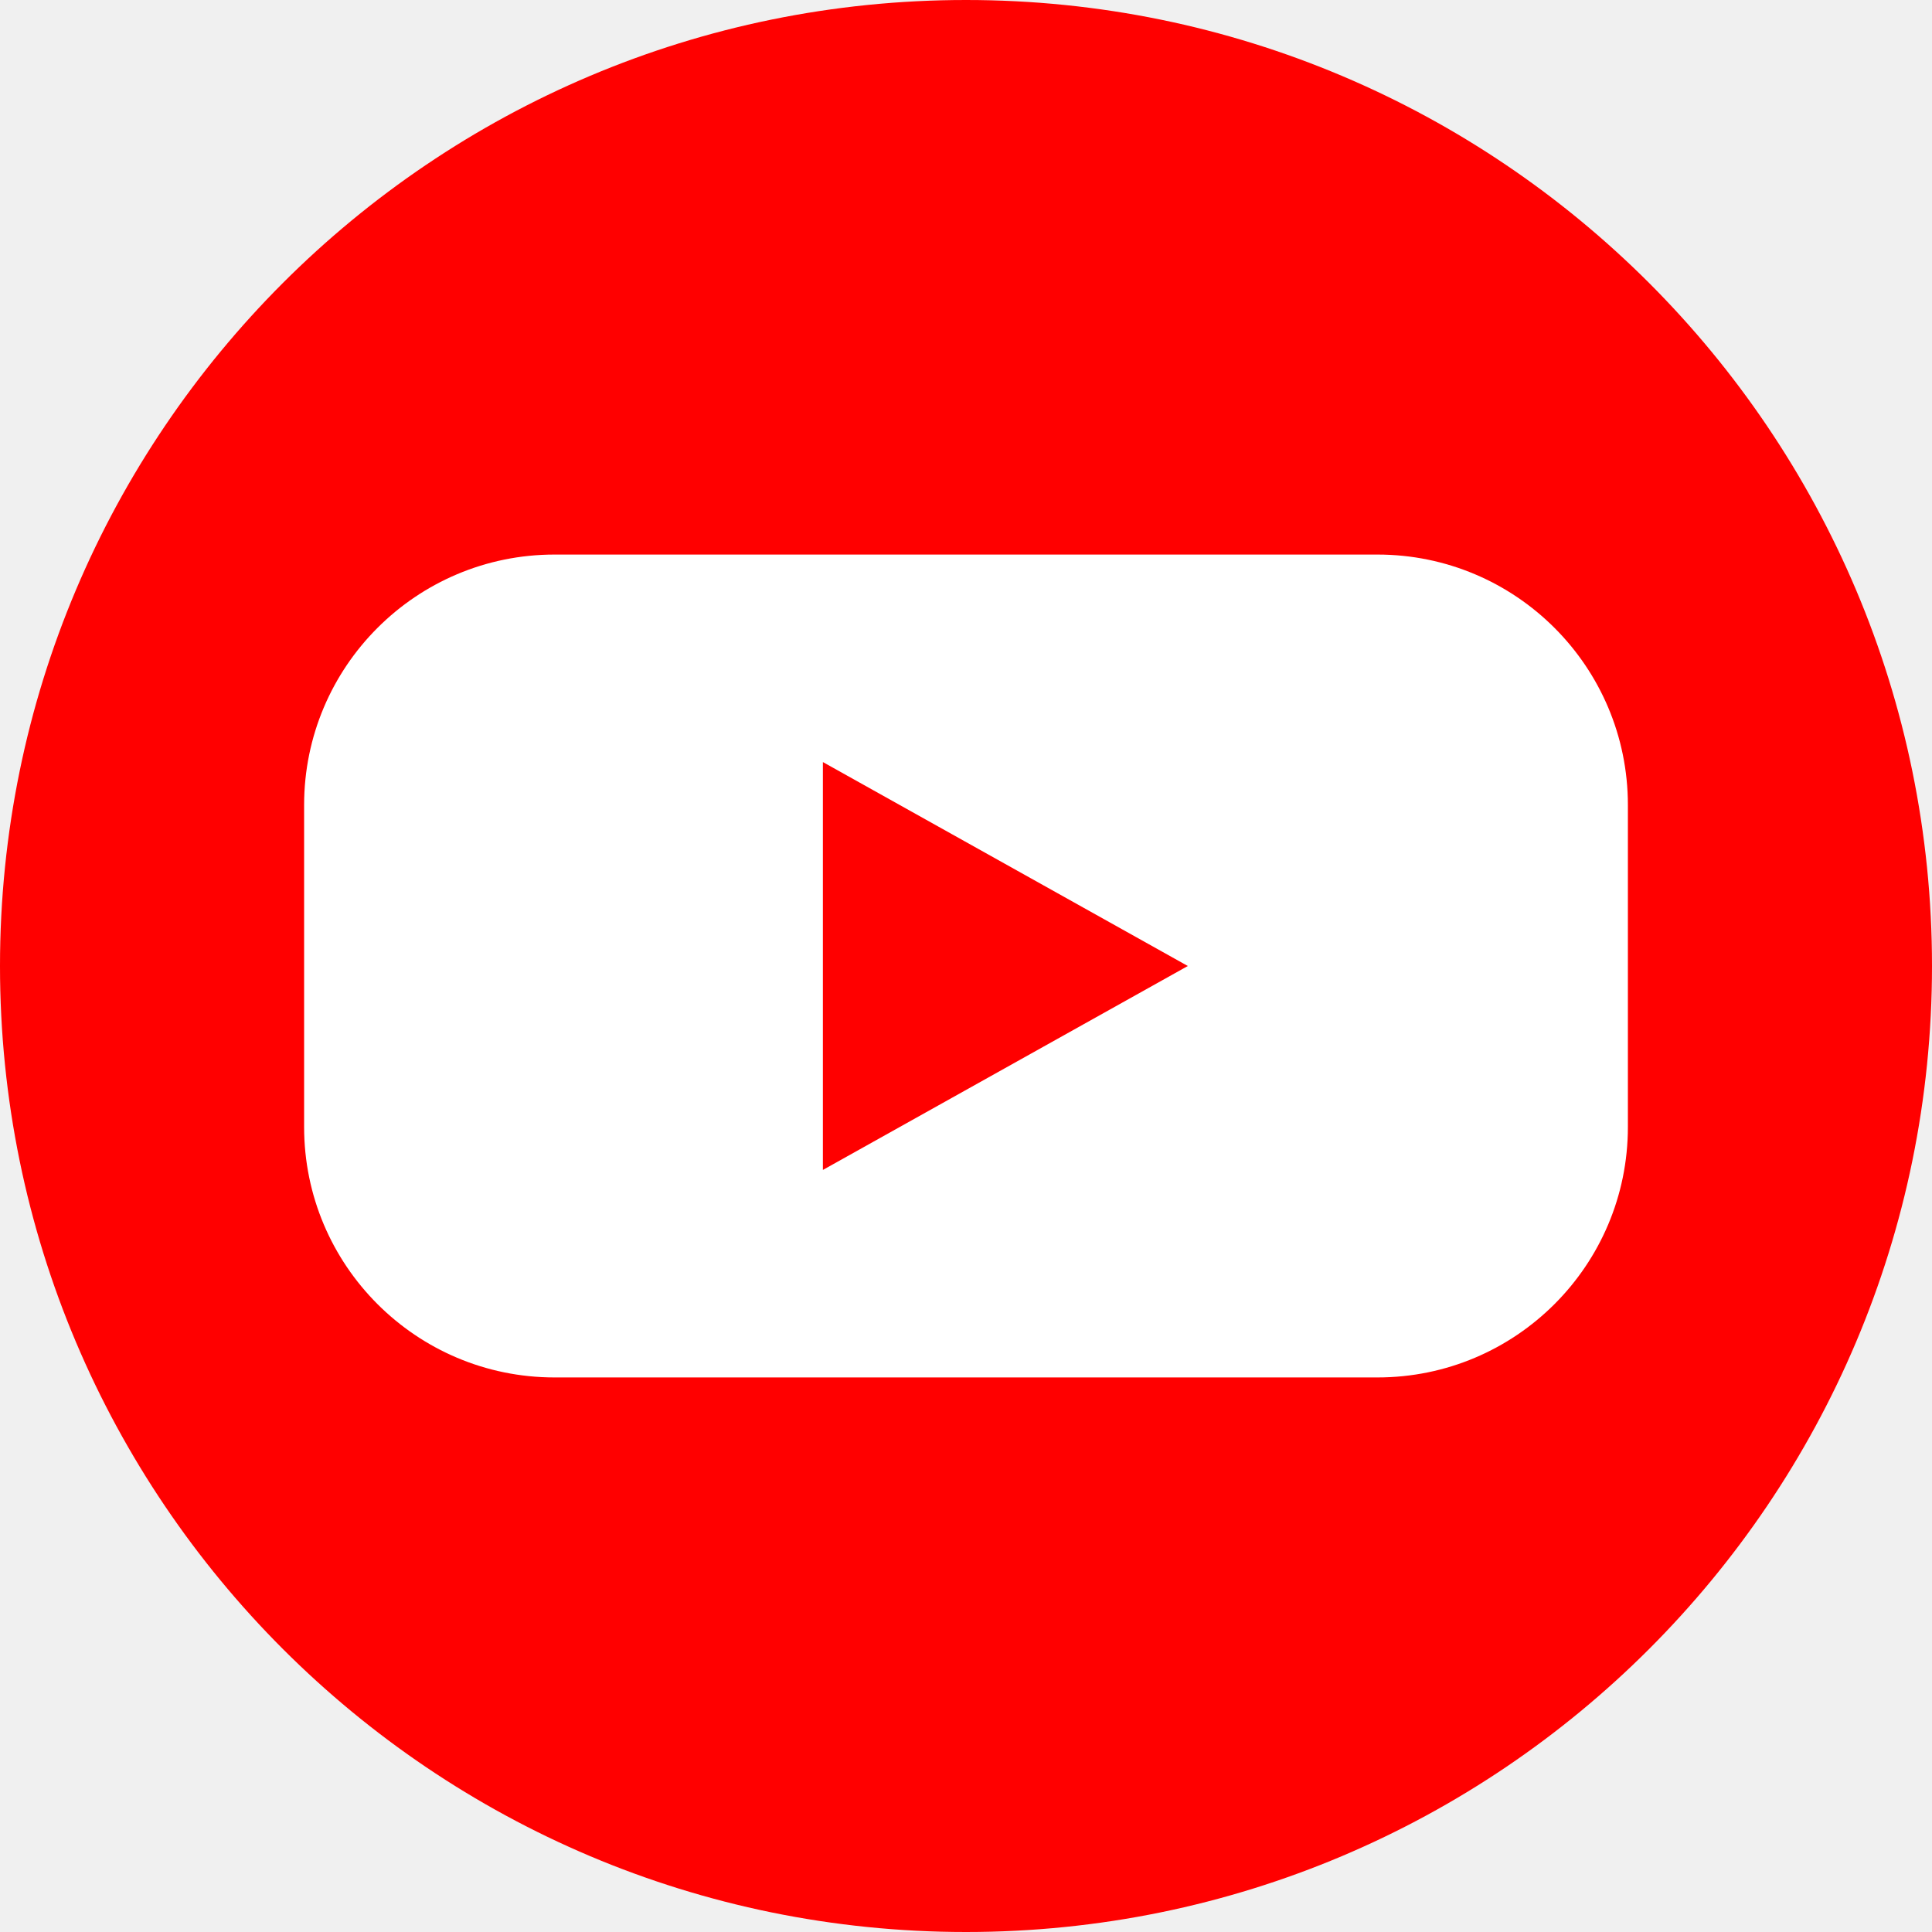
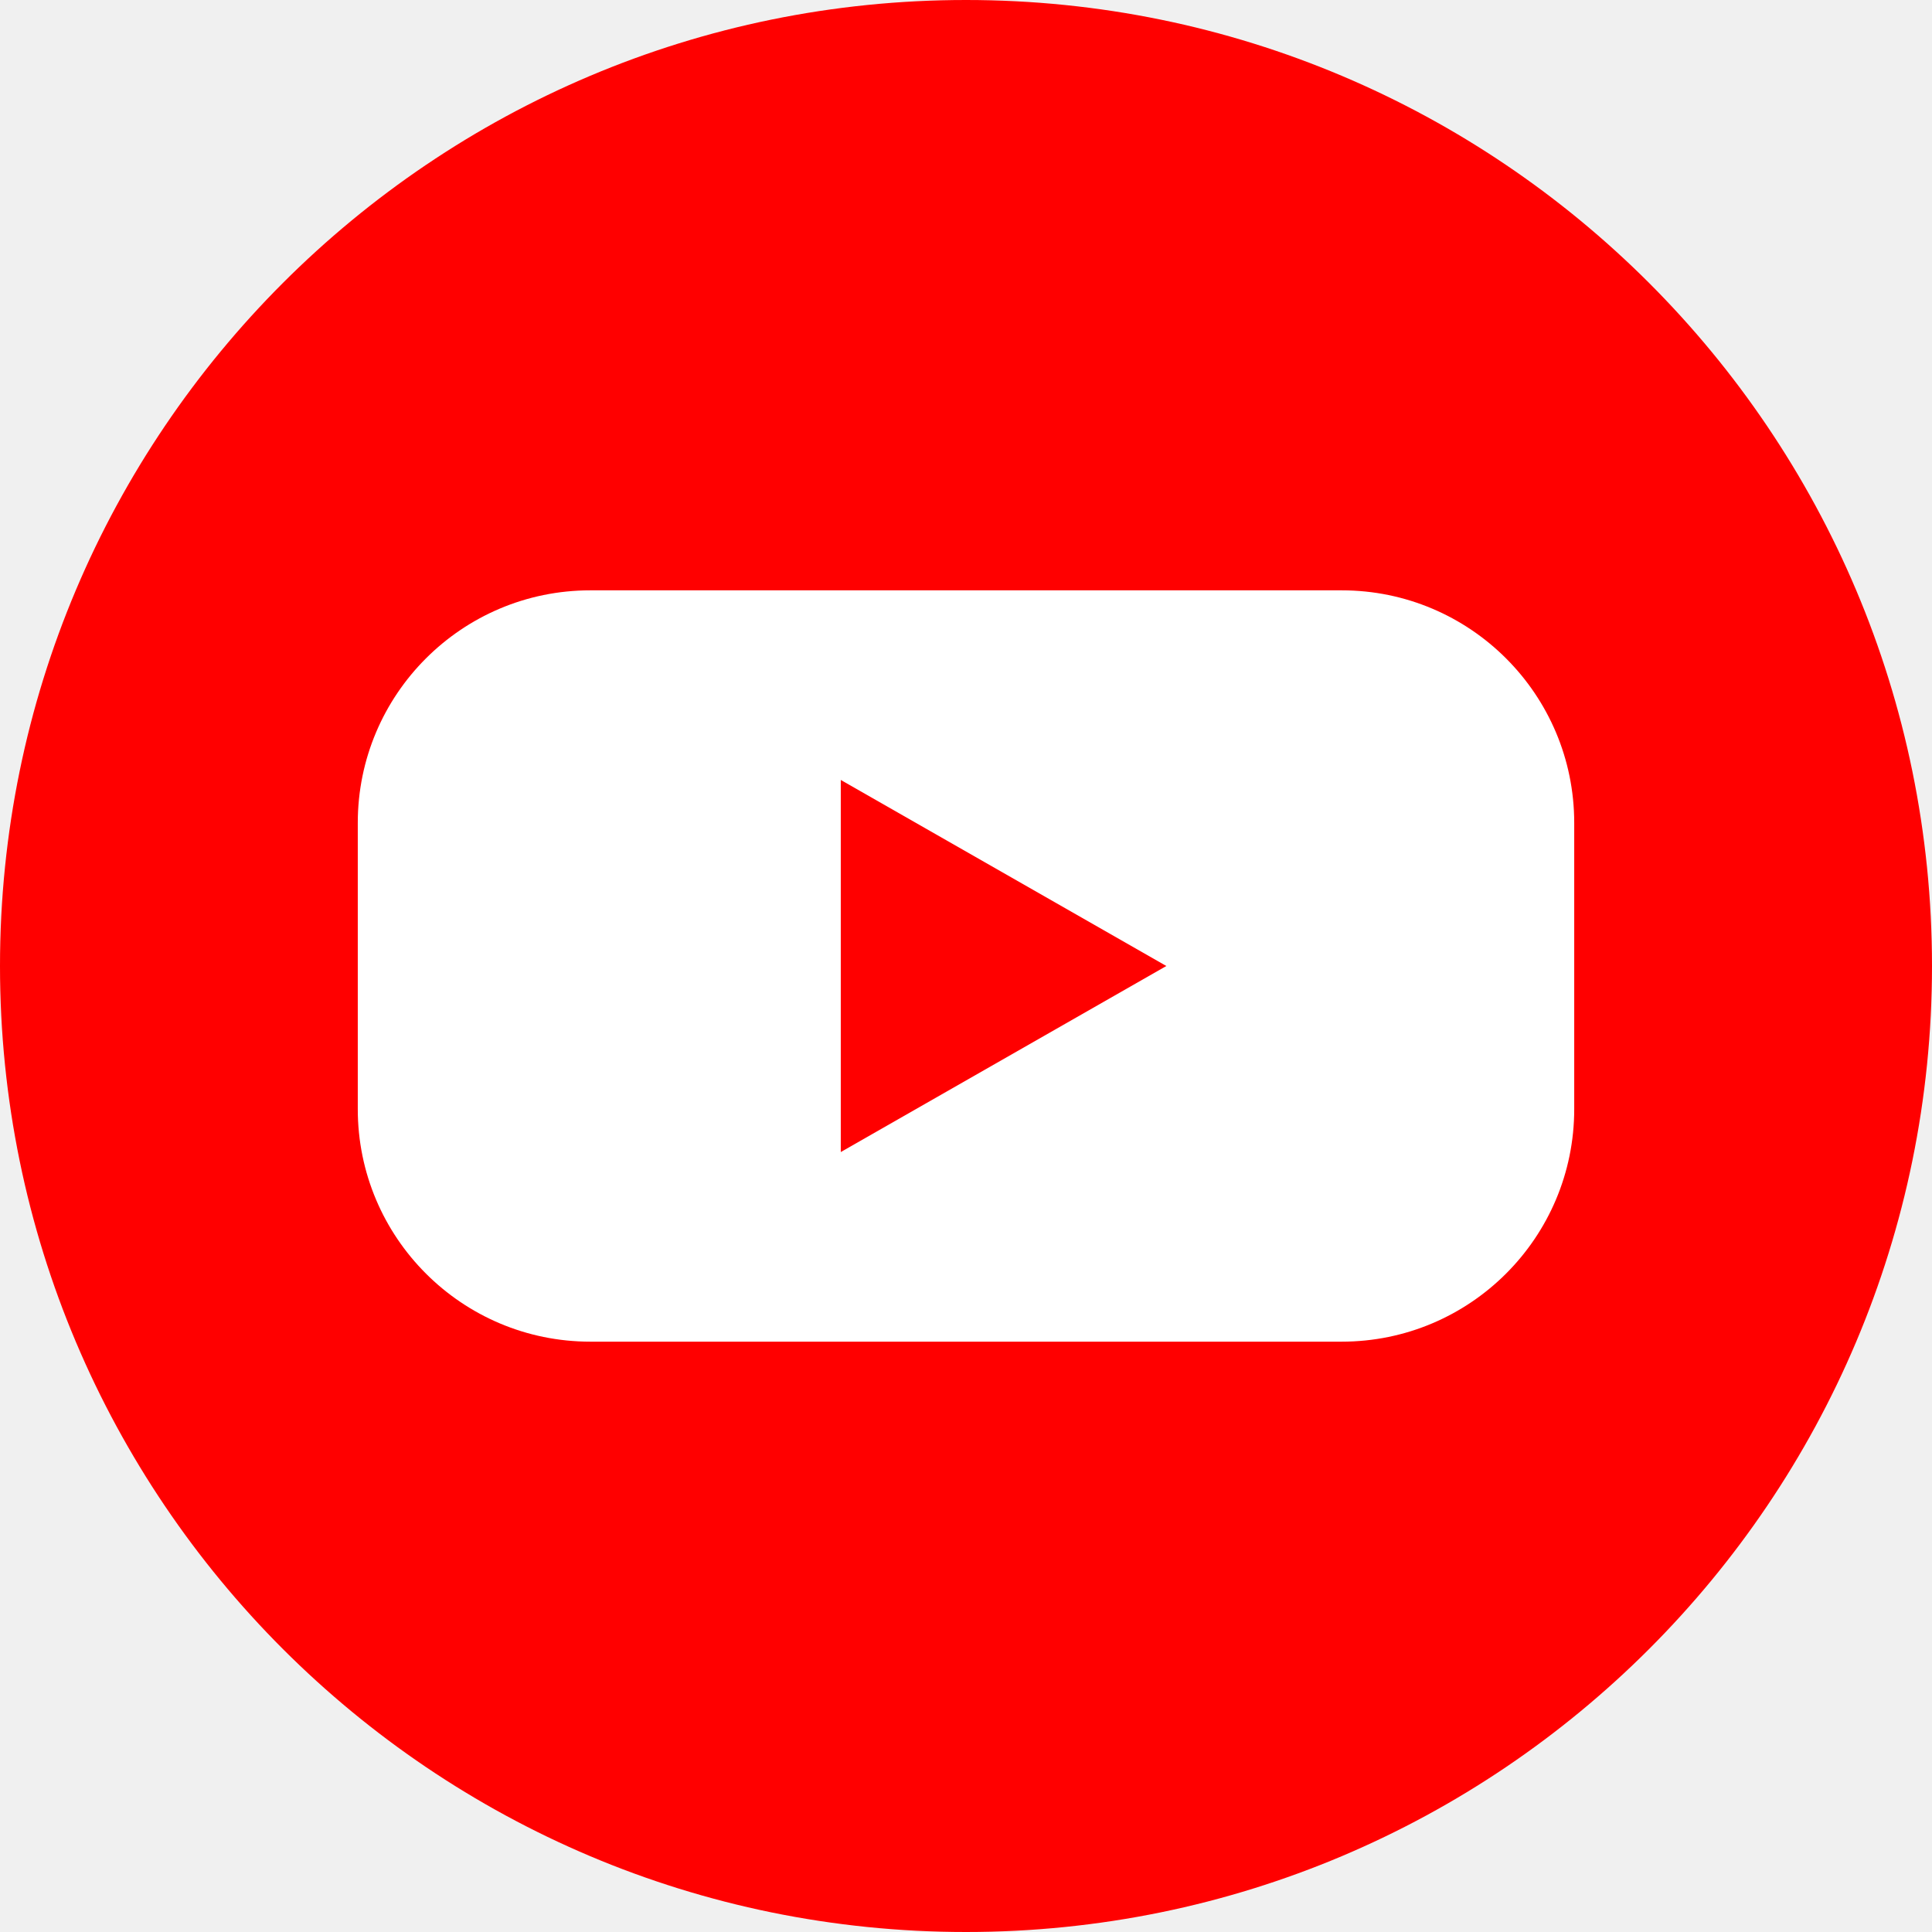
<svg xmlns="http://www.w3.org/2000/svg" viewBox="0 0 54 54">
  <circle cx="27" cy="27" r="27" fill="#F00" />
-   <rect x="8.5" y="15.5" width="37" height="23" rx="7" fill="#fff" />
-   <path d="M23 21.3v11.4L33.2 27z" fill="#F00" />
+   <rect x="10" y="16.5" width="34" height="21" rx="6.5" fill="#fff" />
+   <path d="M23.5 21.8v10.4L32.6 27z" fill="#F00" />
</svg>
